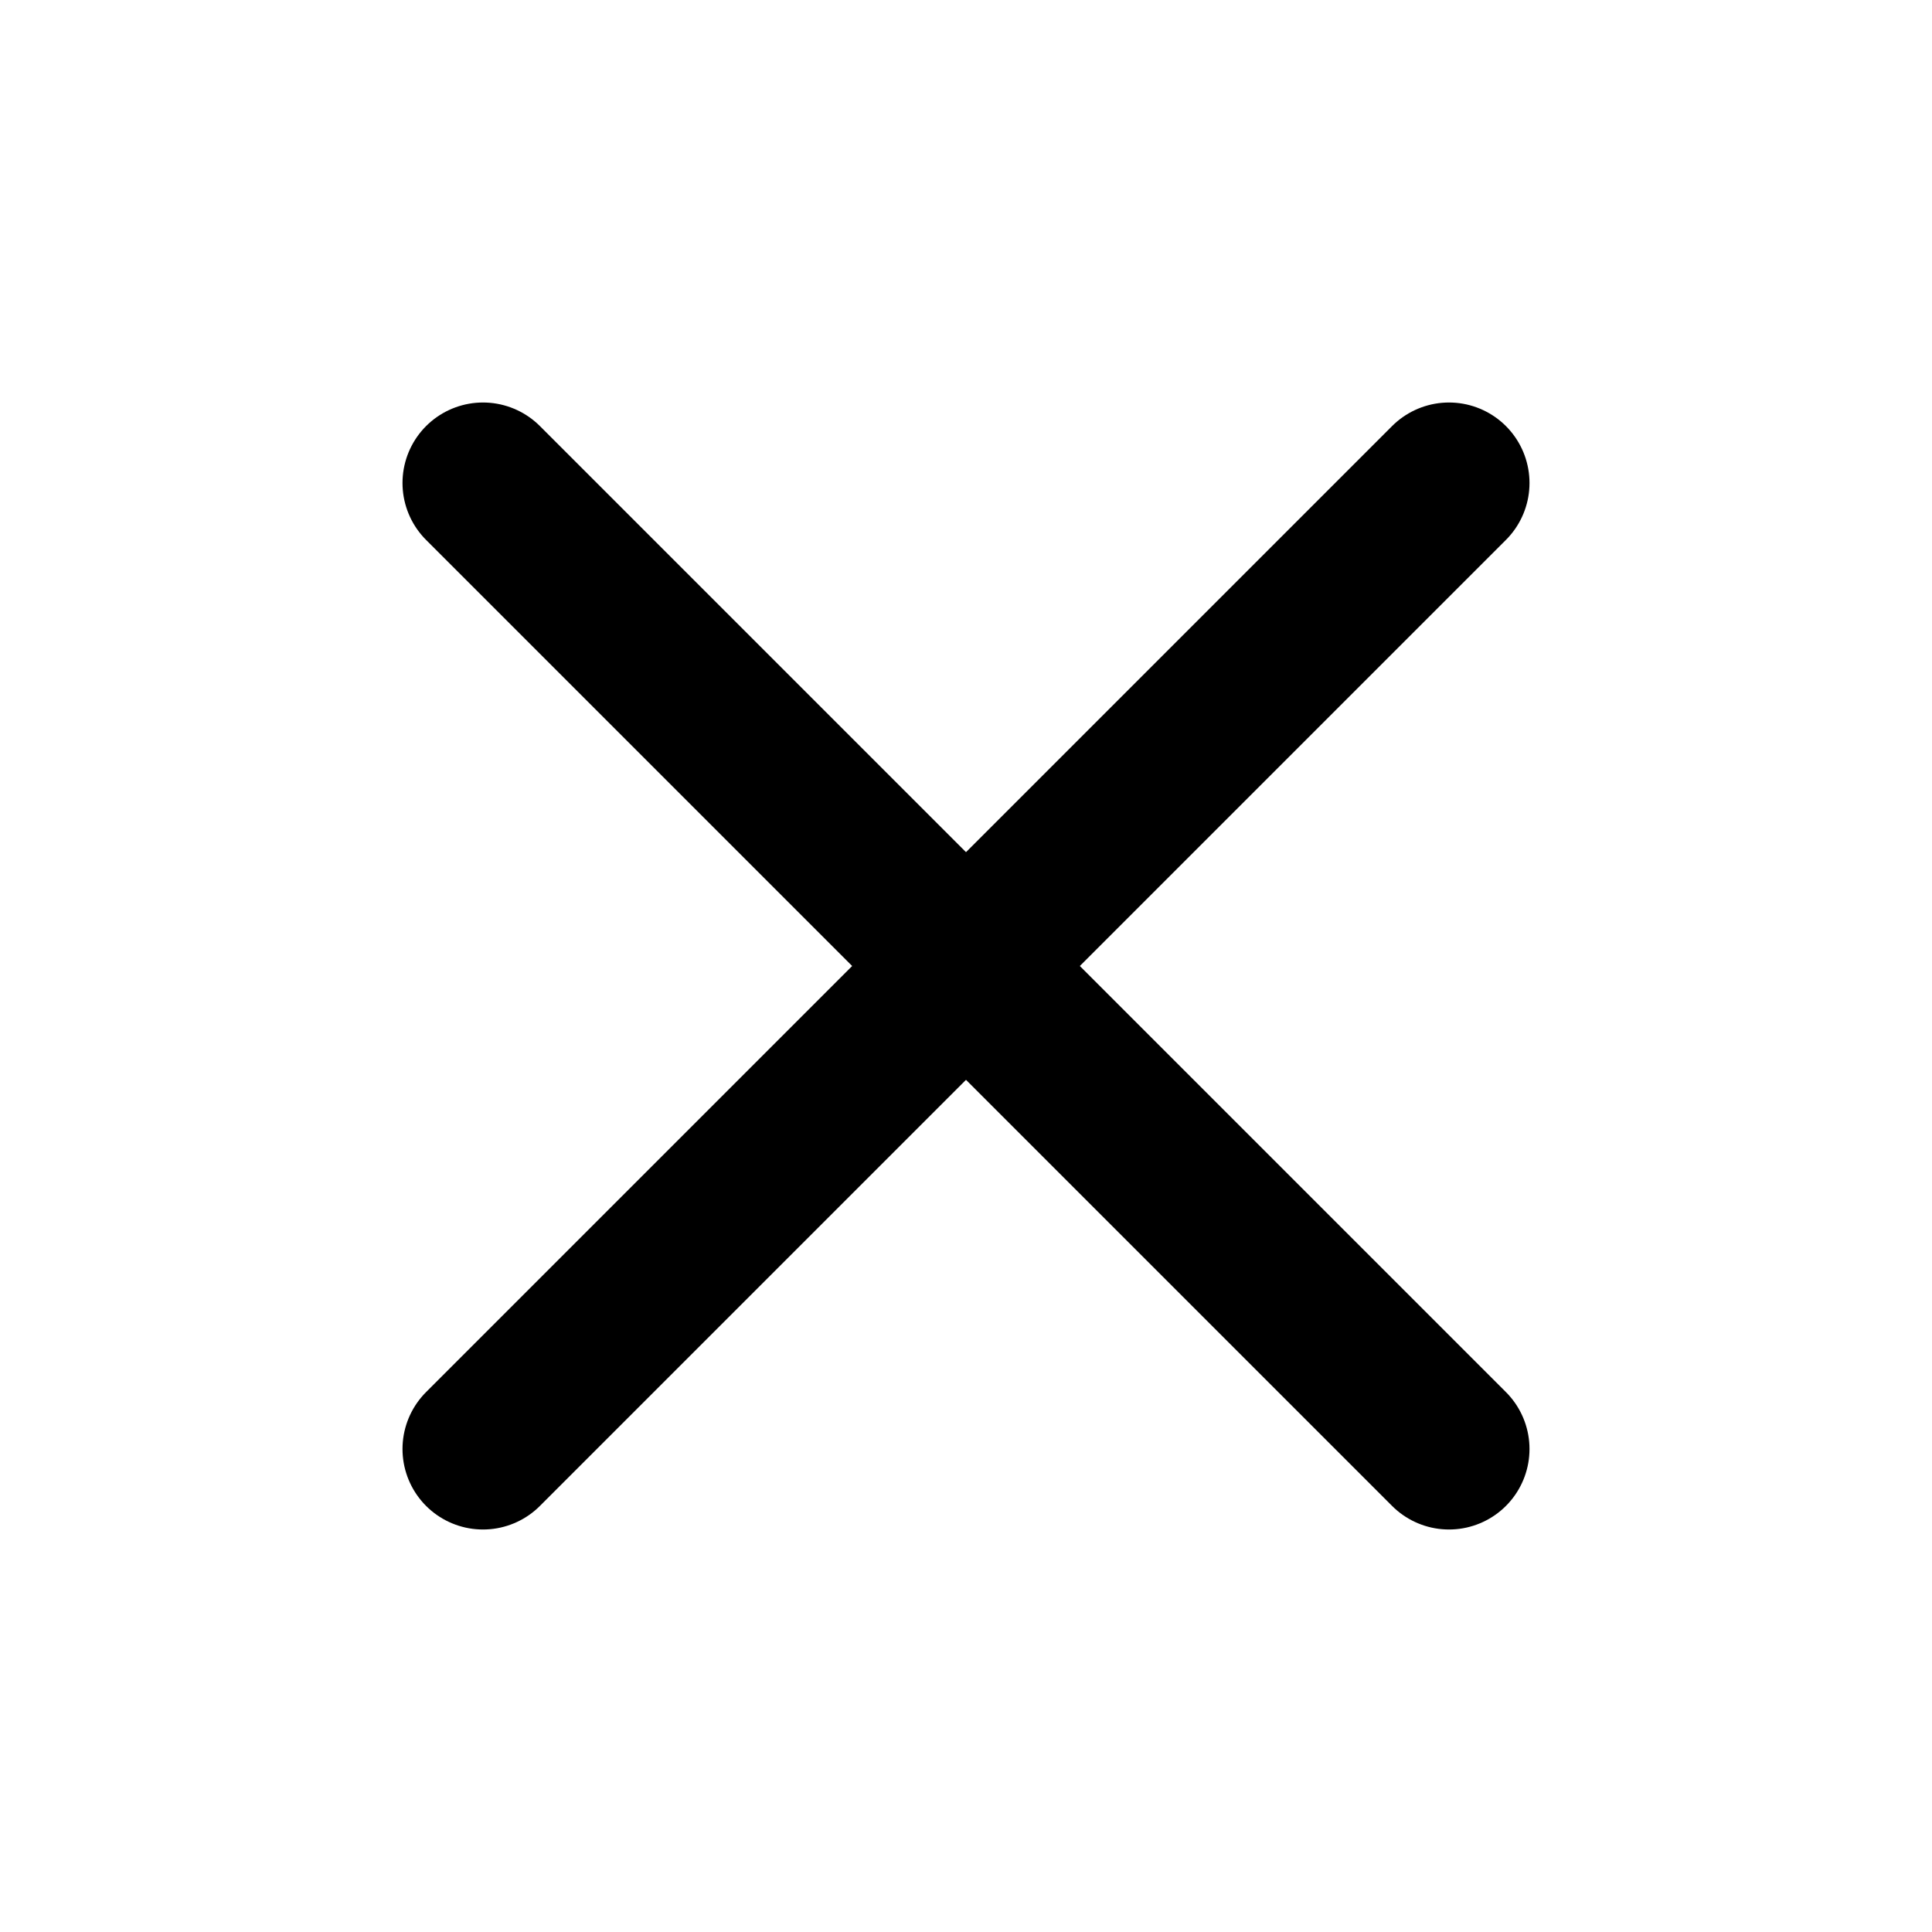
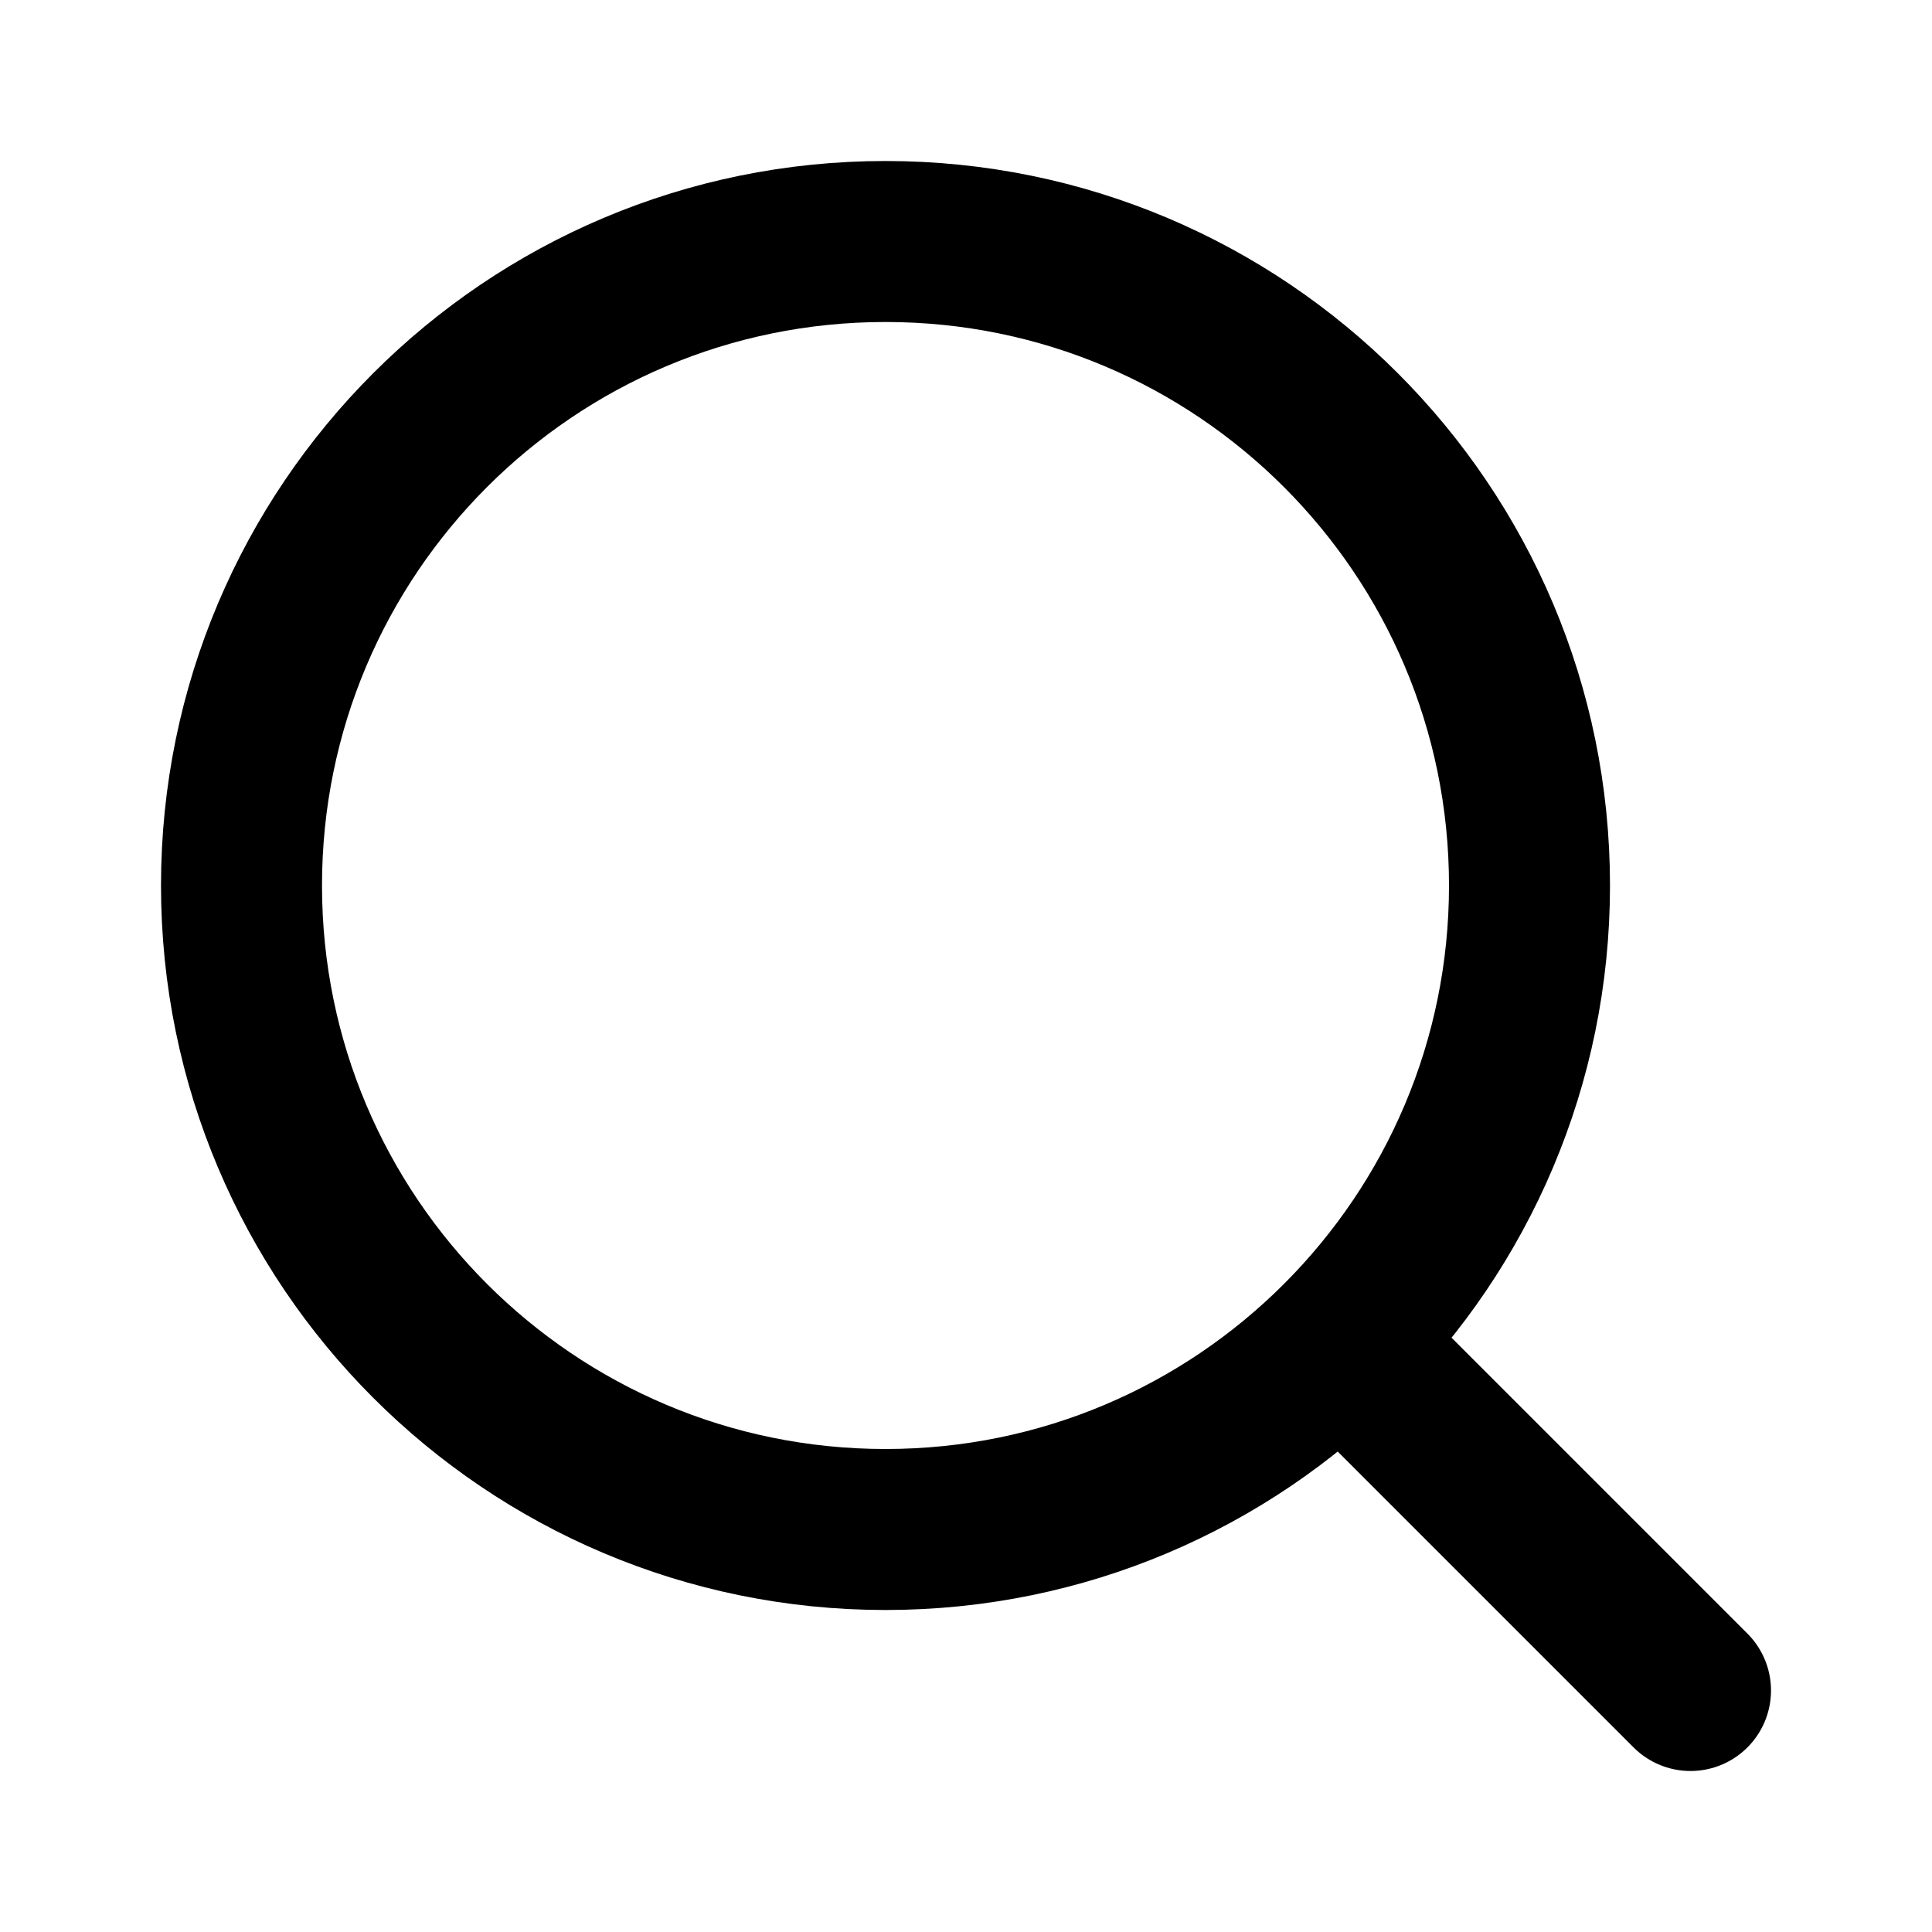
- <svg xmlns="http://www.w3.org/2000/svg" width="24" height="24" viewBox="0 0 24 24" fill="none" stroke="black" stroke-width="2" stroke-linecap="round" stroke-linejoin="round">
-   <path d="M18 6 6 18" />
-   <path d="m6 6 12 12" />
+ <svg xmlns="http://www.w3.org/2000/svg" width="24" height="24" viewBox="0 0 24 24" fill="none" stroke="currentColor" stroke-width="2" stroke-linecap="round" stroke-linejoin="round">
+   <path d="m21 21-4.34-4.34" />
+   <circle cx="11" cy="11" r="8" />
</svg>
